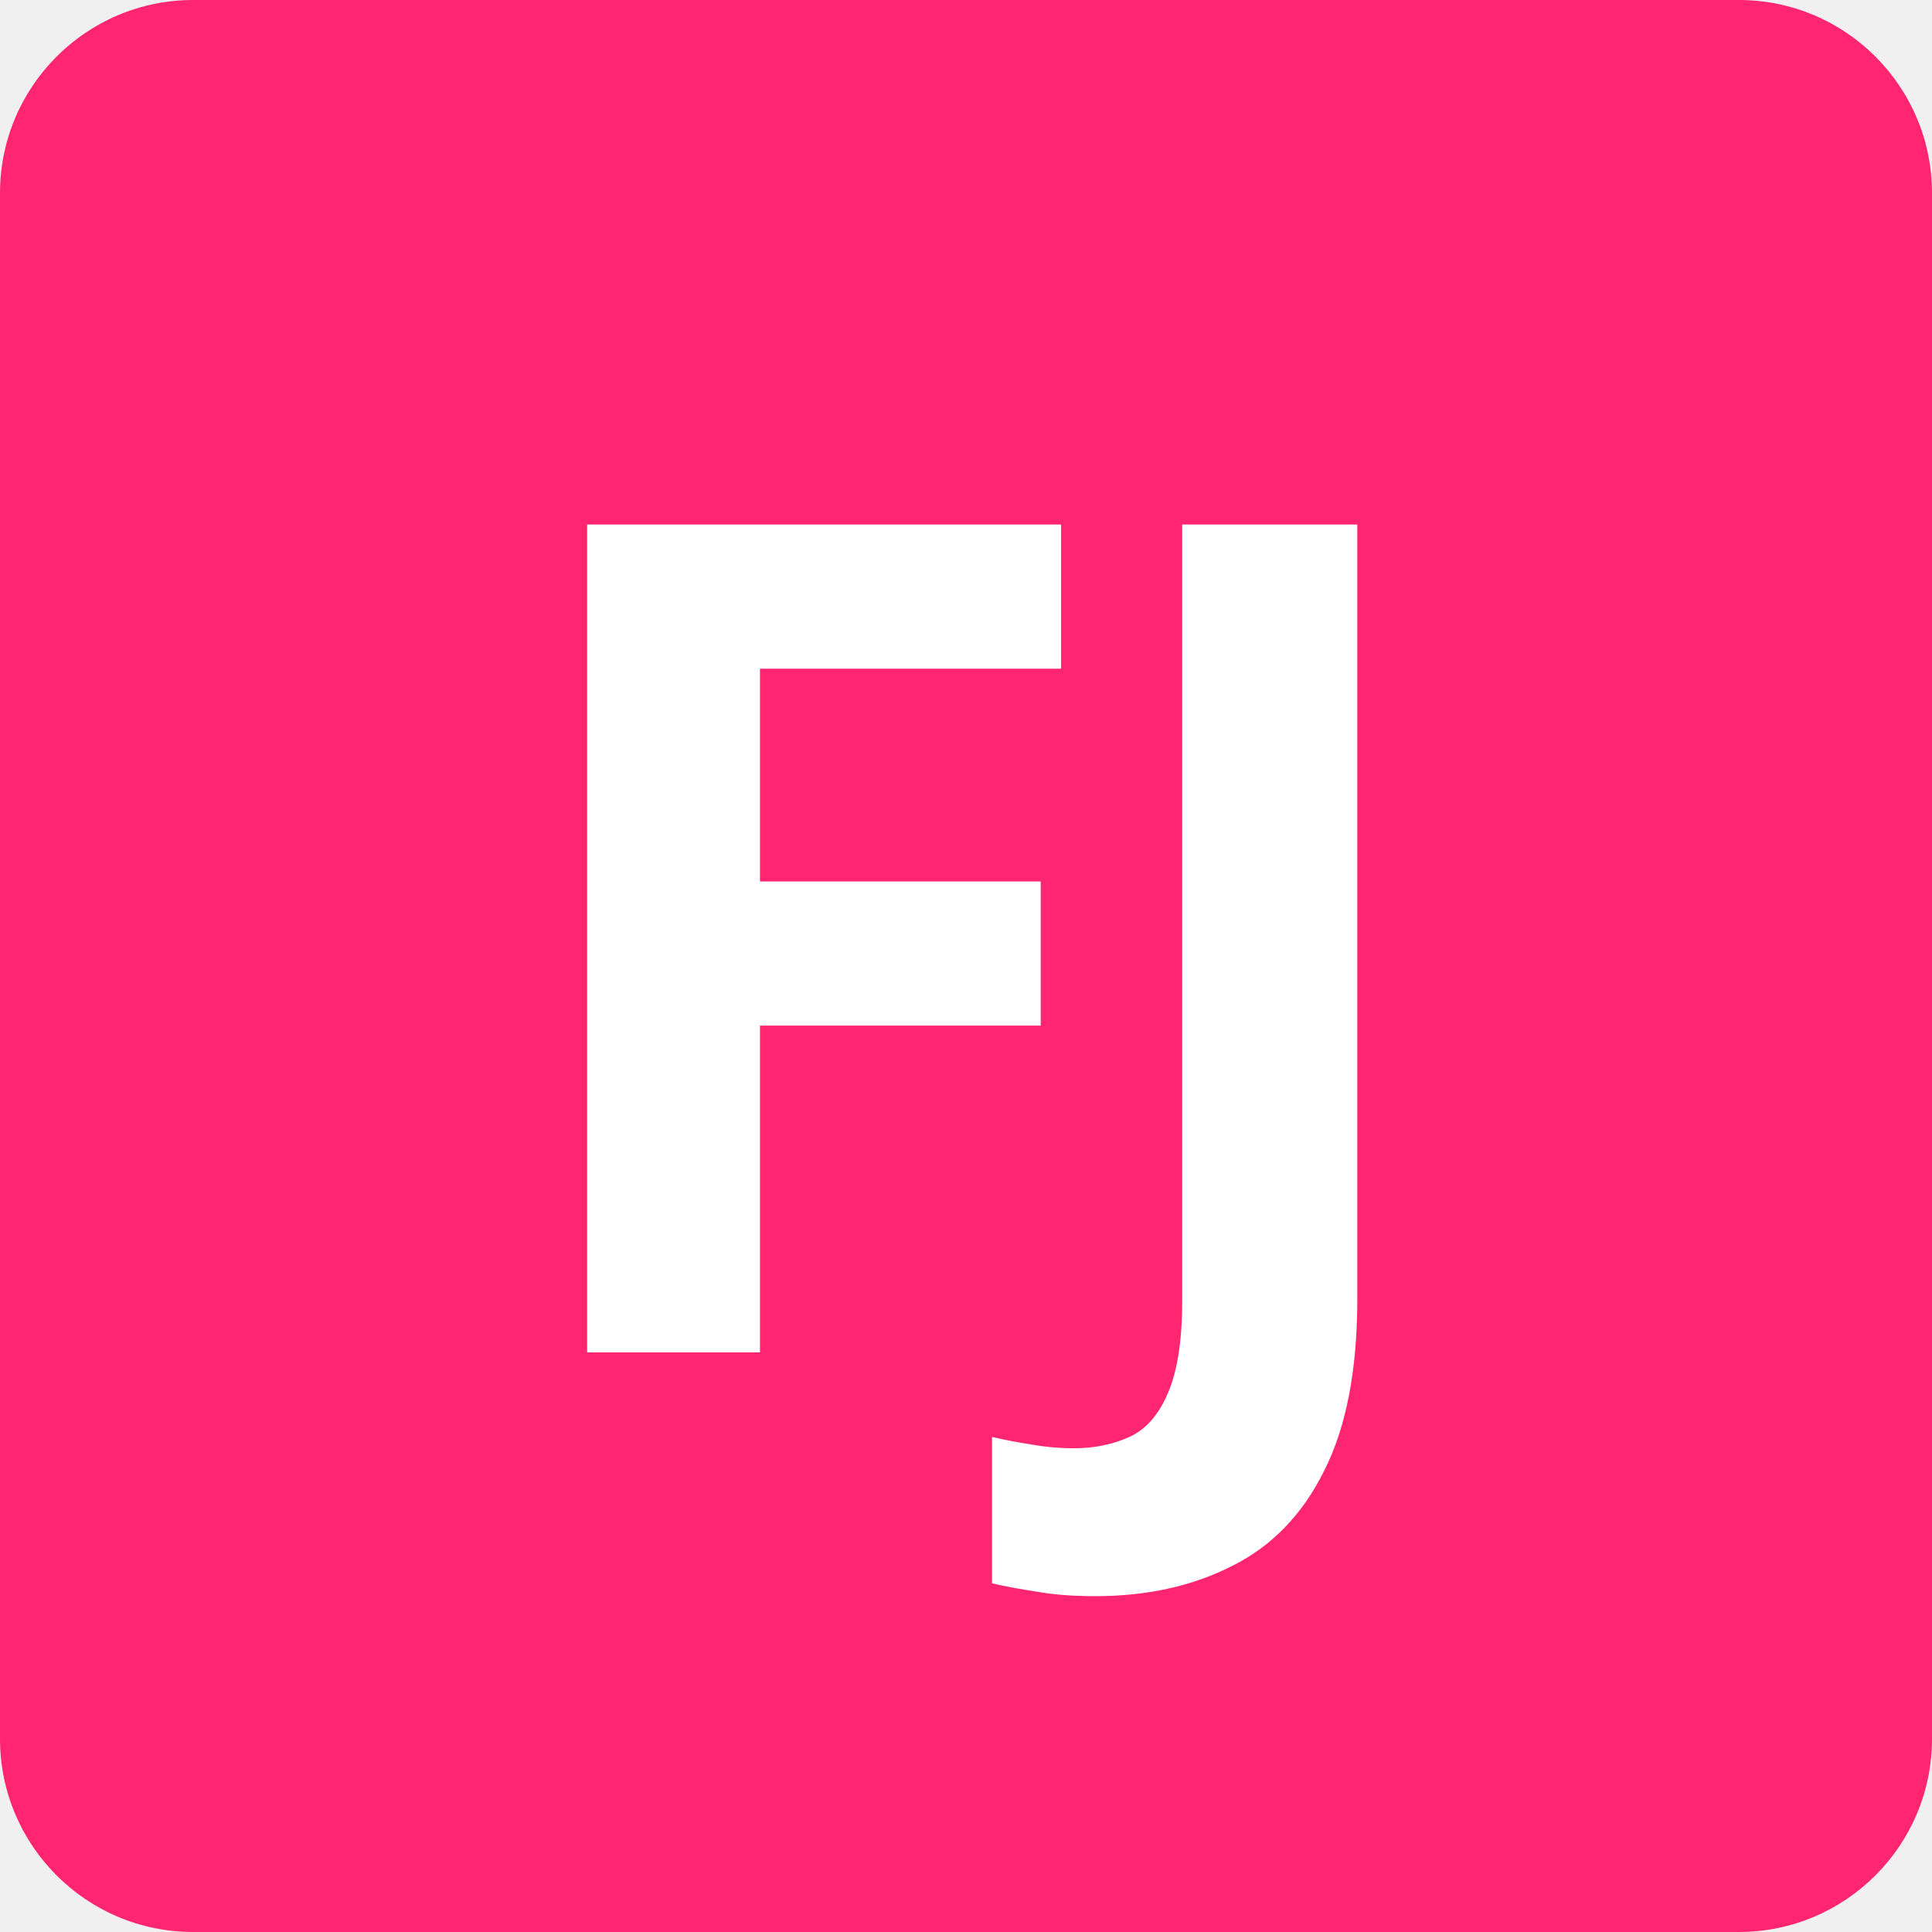
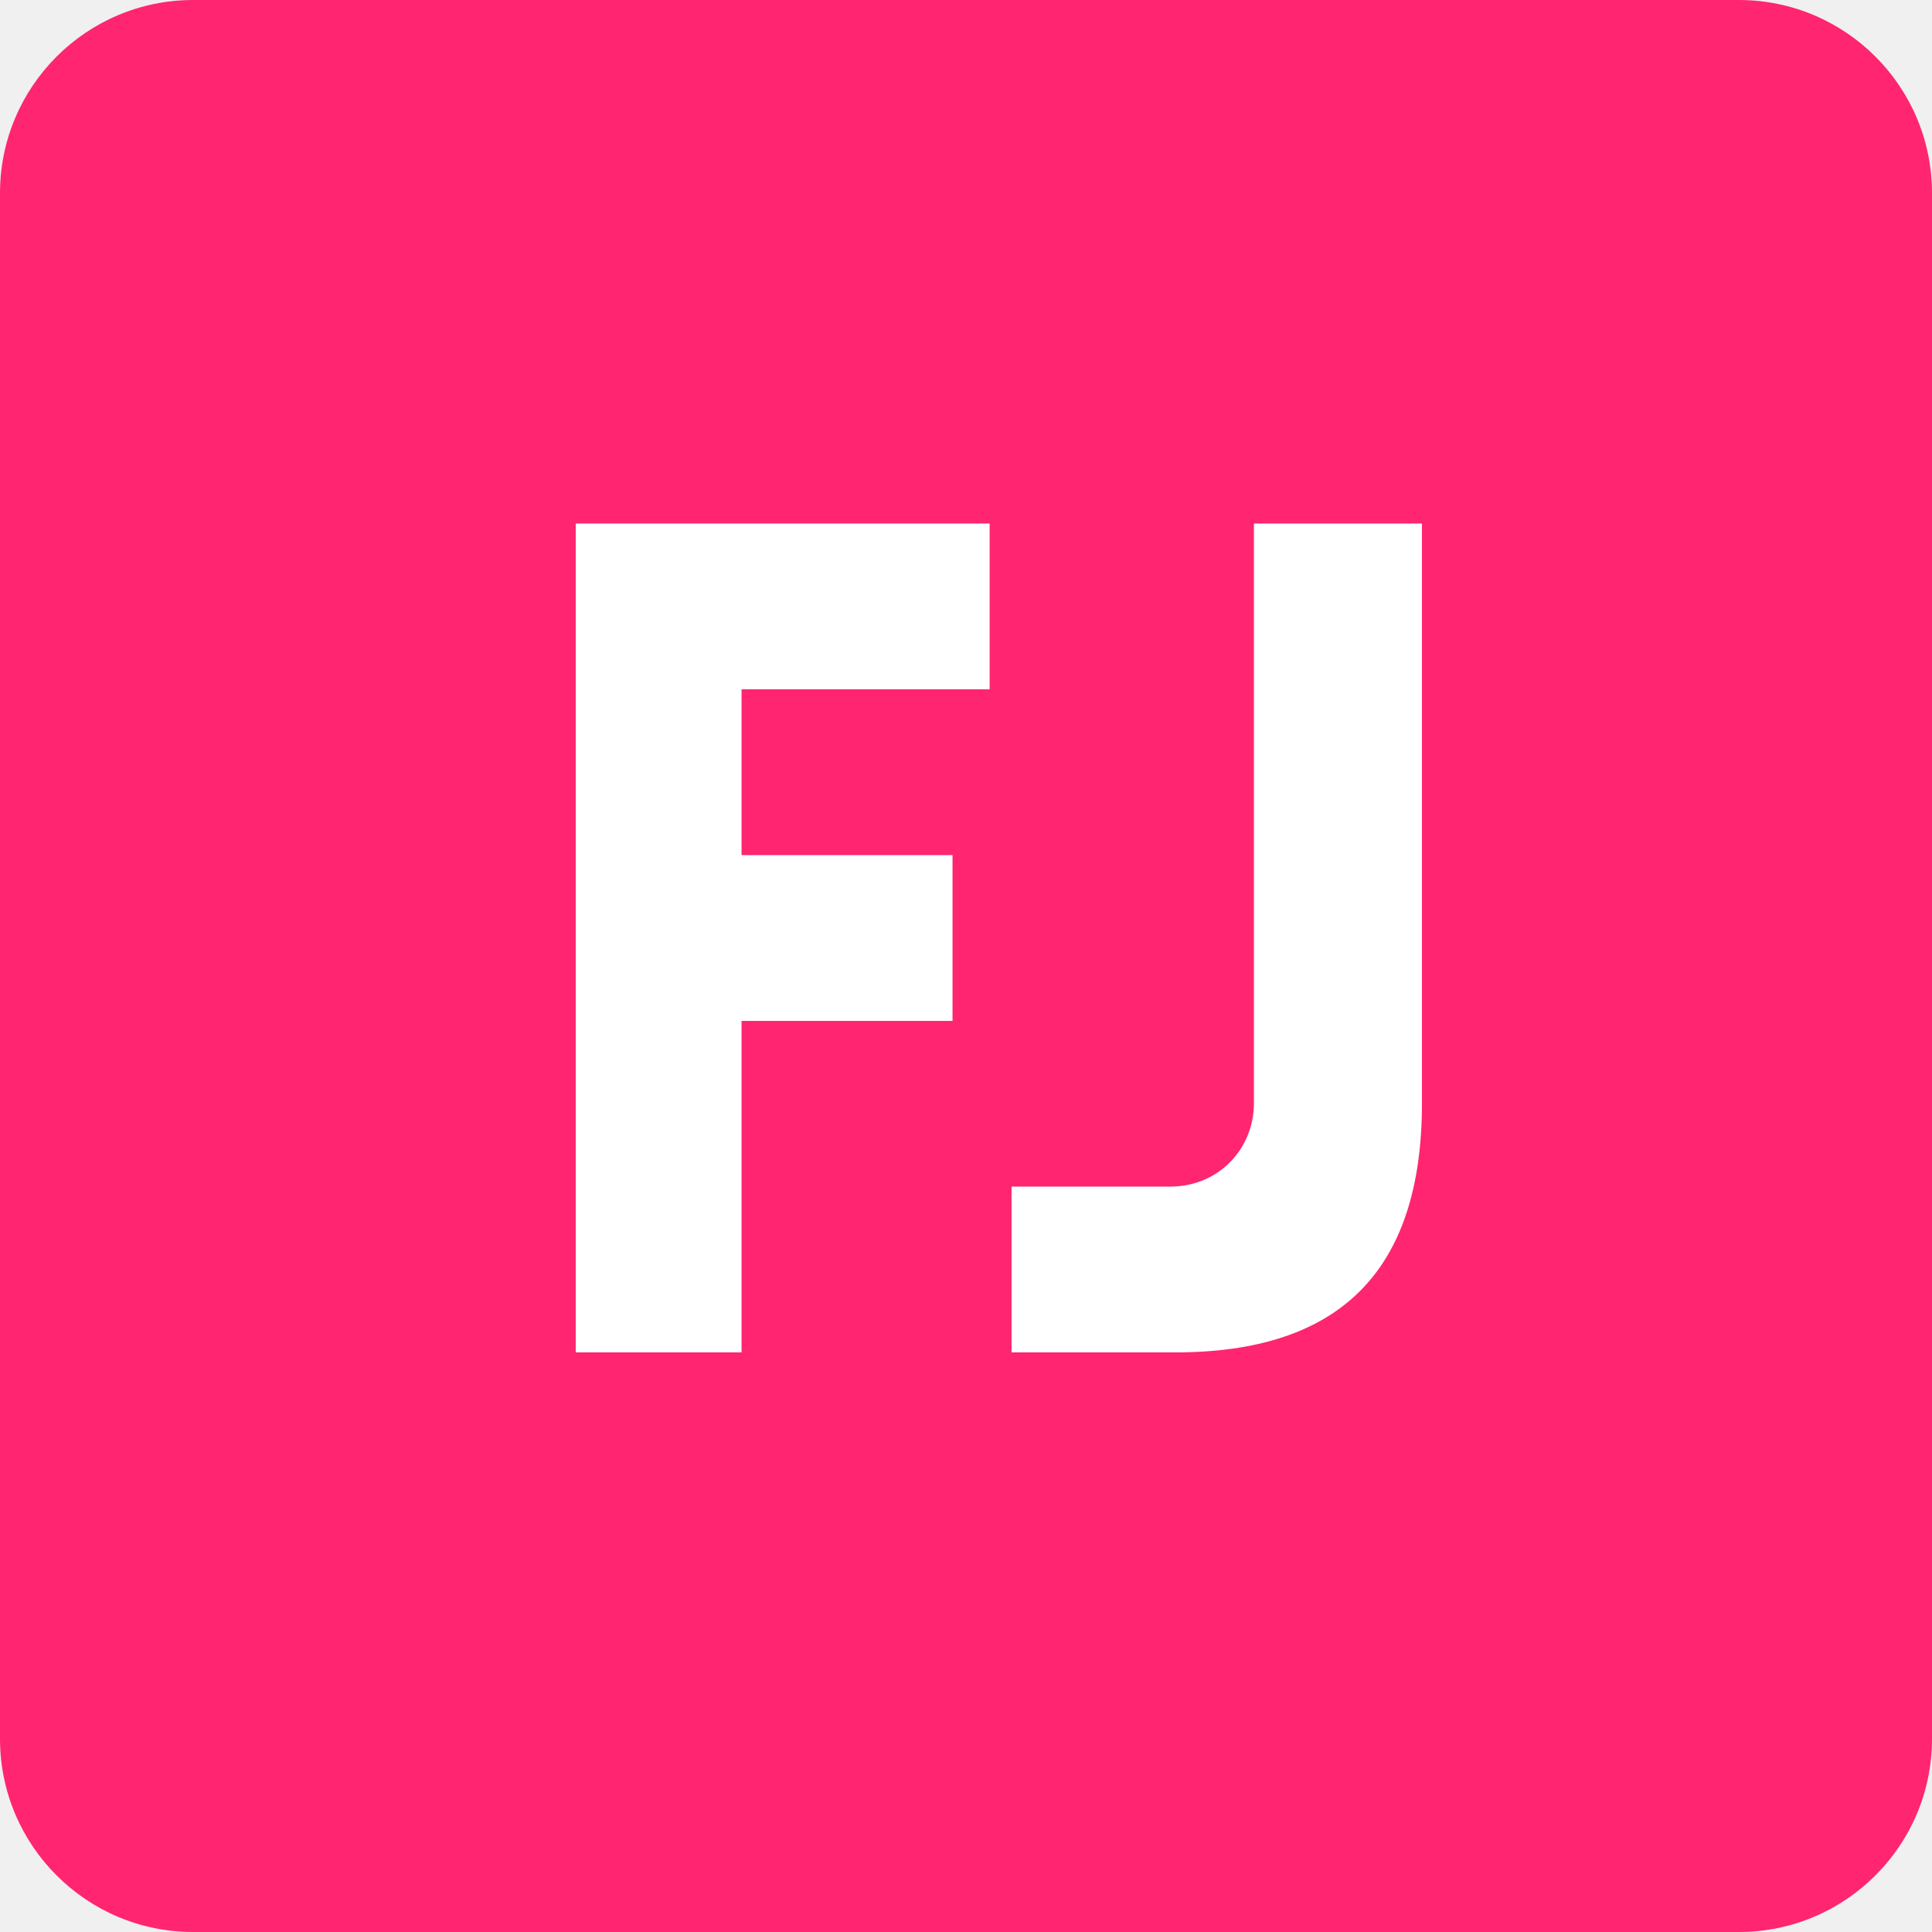
- <svg xmlns="http://www.w3.org/2000/svg" width="40px" height="40px" viewBox="0 0 40 40" version="1.1">
-   <defs />
-   <g id="v3" stroke="none" stroke-width="1" fill="none" fill-rule="evenodd">
-     <g id="Post-&gt;-detail" transform="translate(-20, -15)">
+ <svg xmlns="http://www.w3.org/2000/svg" version="1.1" id="Layer_1" x="0px" y="0px" width="40px" height="40px" viewBox="0 0 40 40" enable-background="new 0 0 40 40" xml:space="preserve">
+   <g id="v3">
+     <g id="Post-_x3E_-detail" transform="translate(-20, -15)">
      <g id="Group-5">
        <g id="Group-4" transform="translate(20, 15)">
          <g id="Group-10">
-             <rect id="Rectangle-2" fill="#FF2570" x="0" y="0" width="40" height="40" rx="4" />
-             <text id="FJ" fill="#FFFFFF" font-family="LoveloBlack, Lovelo" font-size="24" font-weight="700" letter-spacing="-0.857">
-               <tspan x="10" y="28">FJ</tspan>
-             </text>
+             <path id="Rectangle-2" fill="#FF2570" d="M4,0h32c2.209,0,4,1.791,4,4v32c0,2.209-1.791,4-4,4H4c-2.209,0-4-1.791-4-4V4       C0,1.791,1.791,0,4,0z" />
+             <g enable-background="new    ">
+               <path fill="#FFFFFF" d="M15.353,14.271v3.433h4.368v3.433h-4.368V28H11.92V10.839h8.569v3.432H15.353z" />
+               <path fill="#FFFFFF" d="M20.943,24.567h3.289c0.984,0,1.729-0.768,1.729-1.728V10.839h3.479V22.84        c0,3.504-1.728,5.16-5.112,5.16h-3.385V24.567z" />
+             </g>
          </g>
        </g>
      </g>
    </g>
  </g>
</svg>
